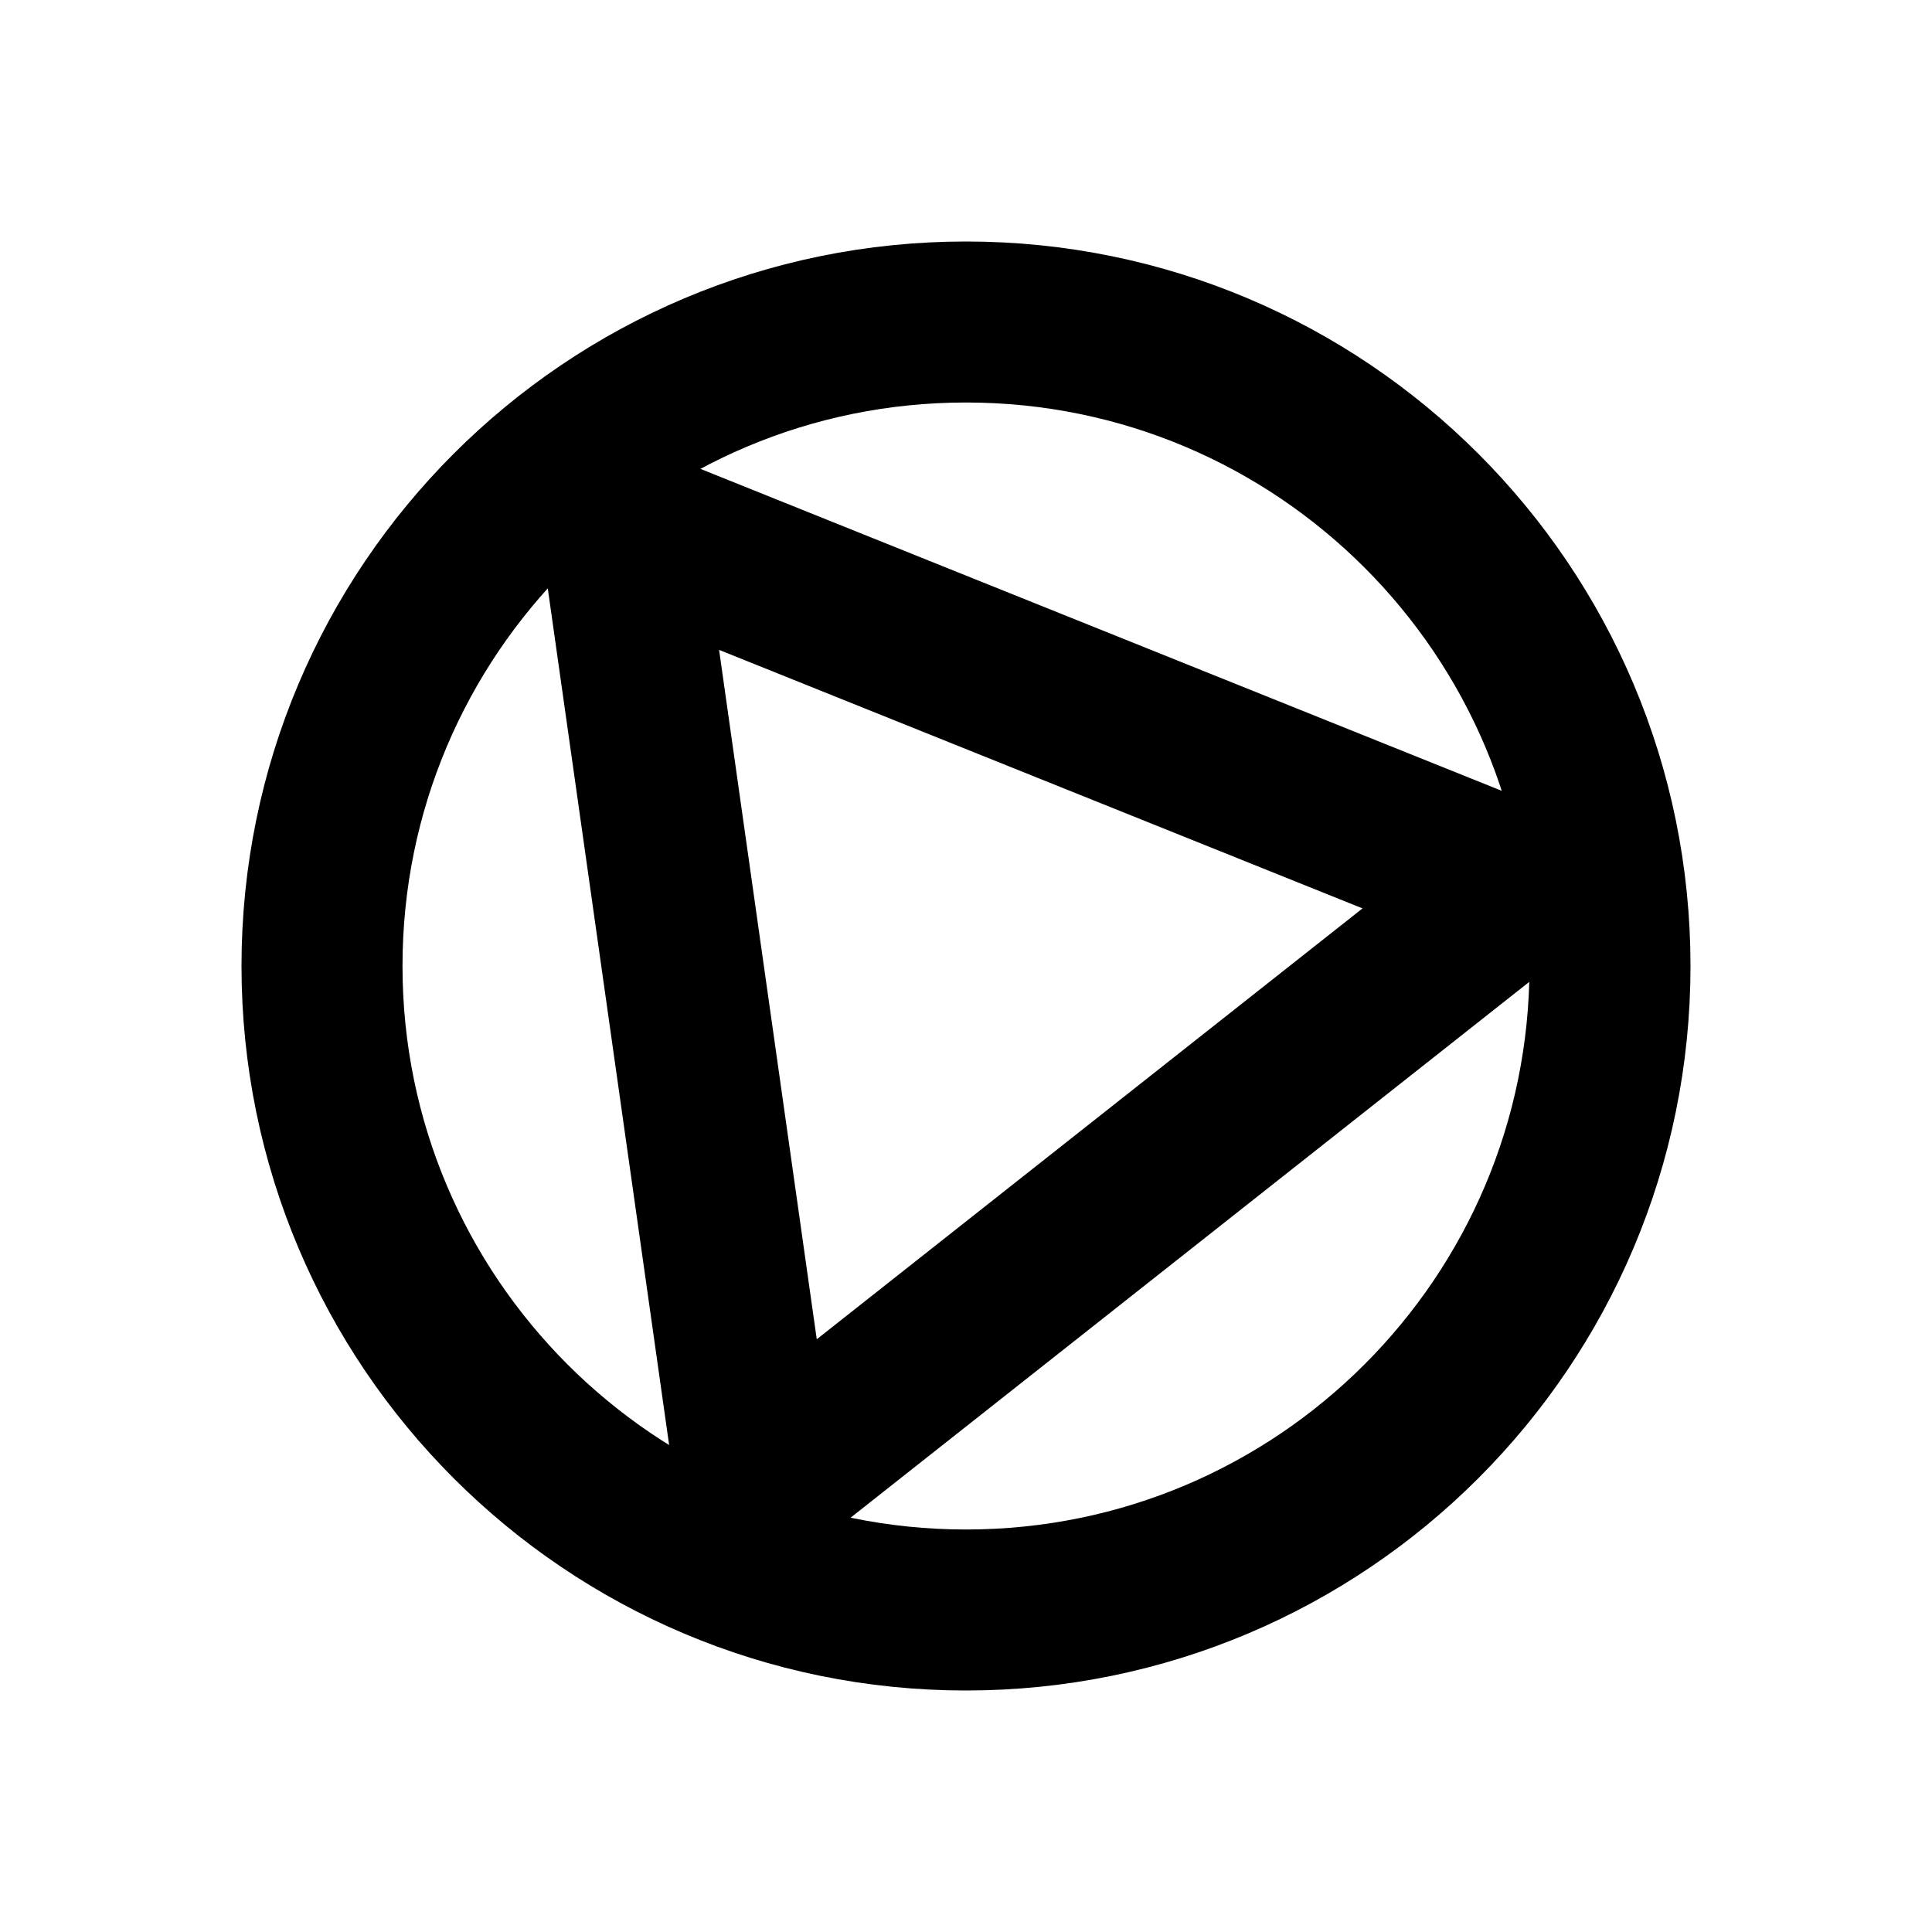
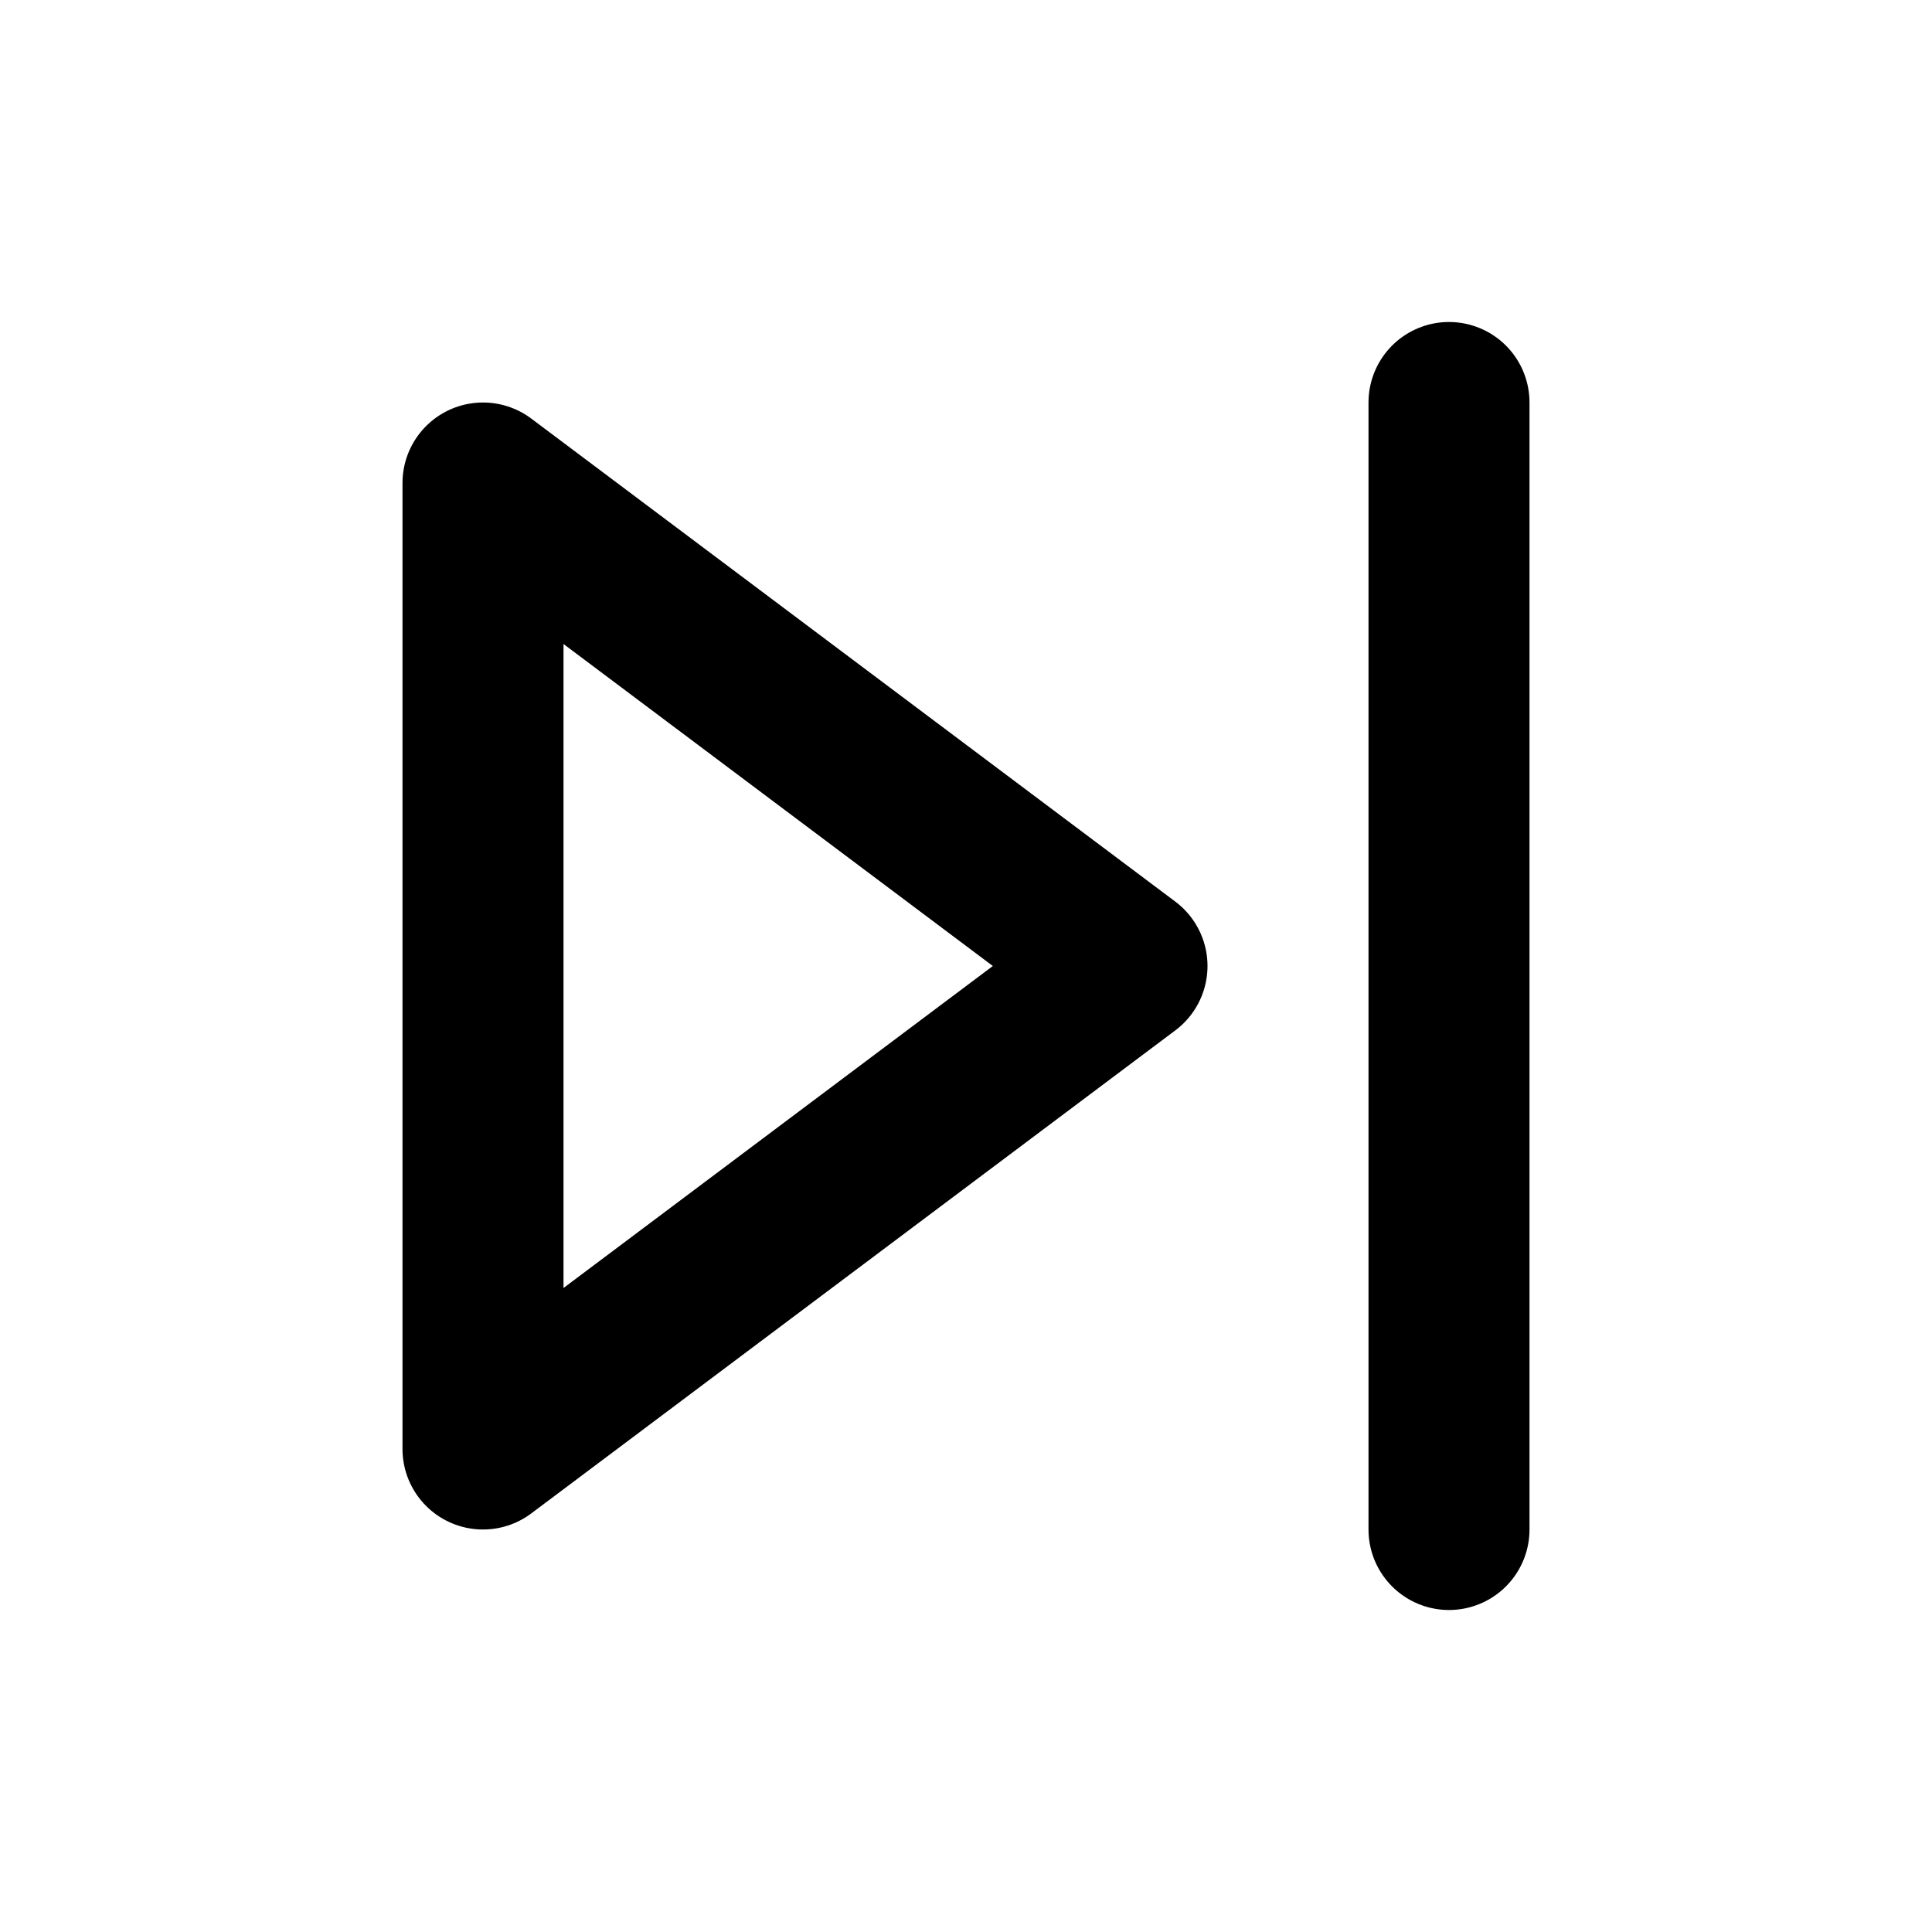
<svg xmlns="http://www.w3.org/2000/svg" viewBox="0 0 24 24" fill="none" stroke="currentColor" stroke-width="2" stroke-linecap="round" stroke-linejoin="round">
-   <circle cx="12" cy="12" r="8" />
-   <polyline points="7.7,6.5 18.9,11.0 9.4,18.5 7.7,6.5" />
+   <path d="M18 5v14" />
+   <path d="M6 6l8 6-8 6V6z" />
</svg>
